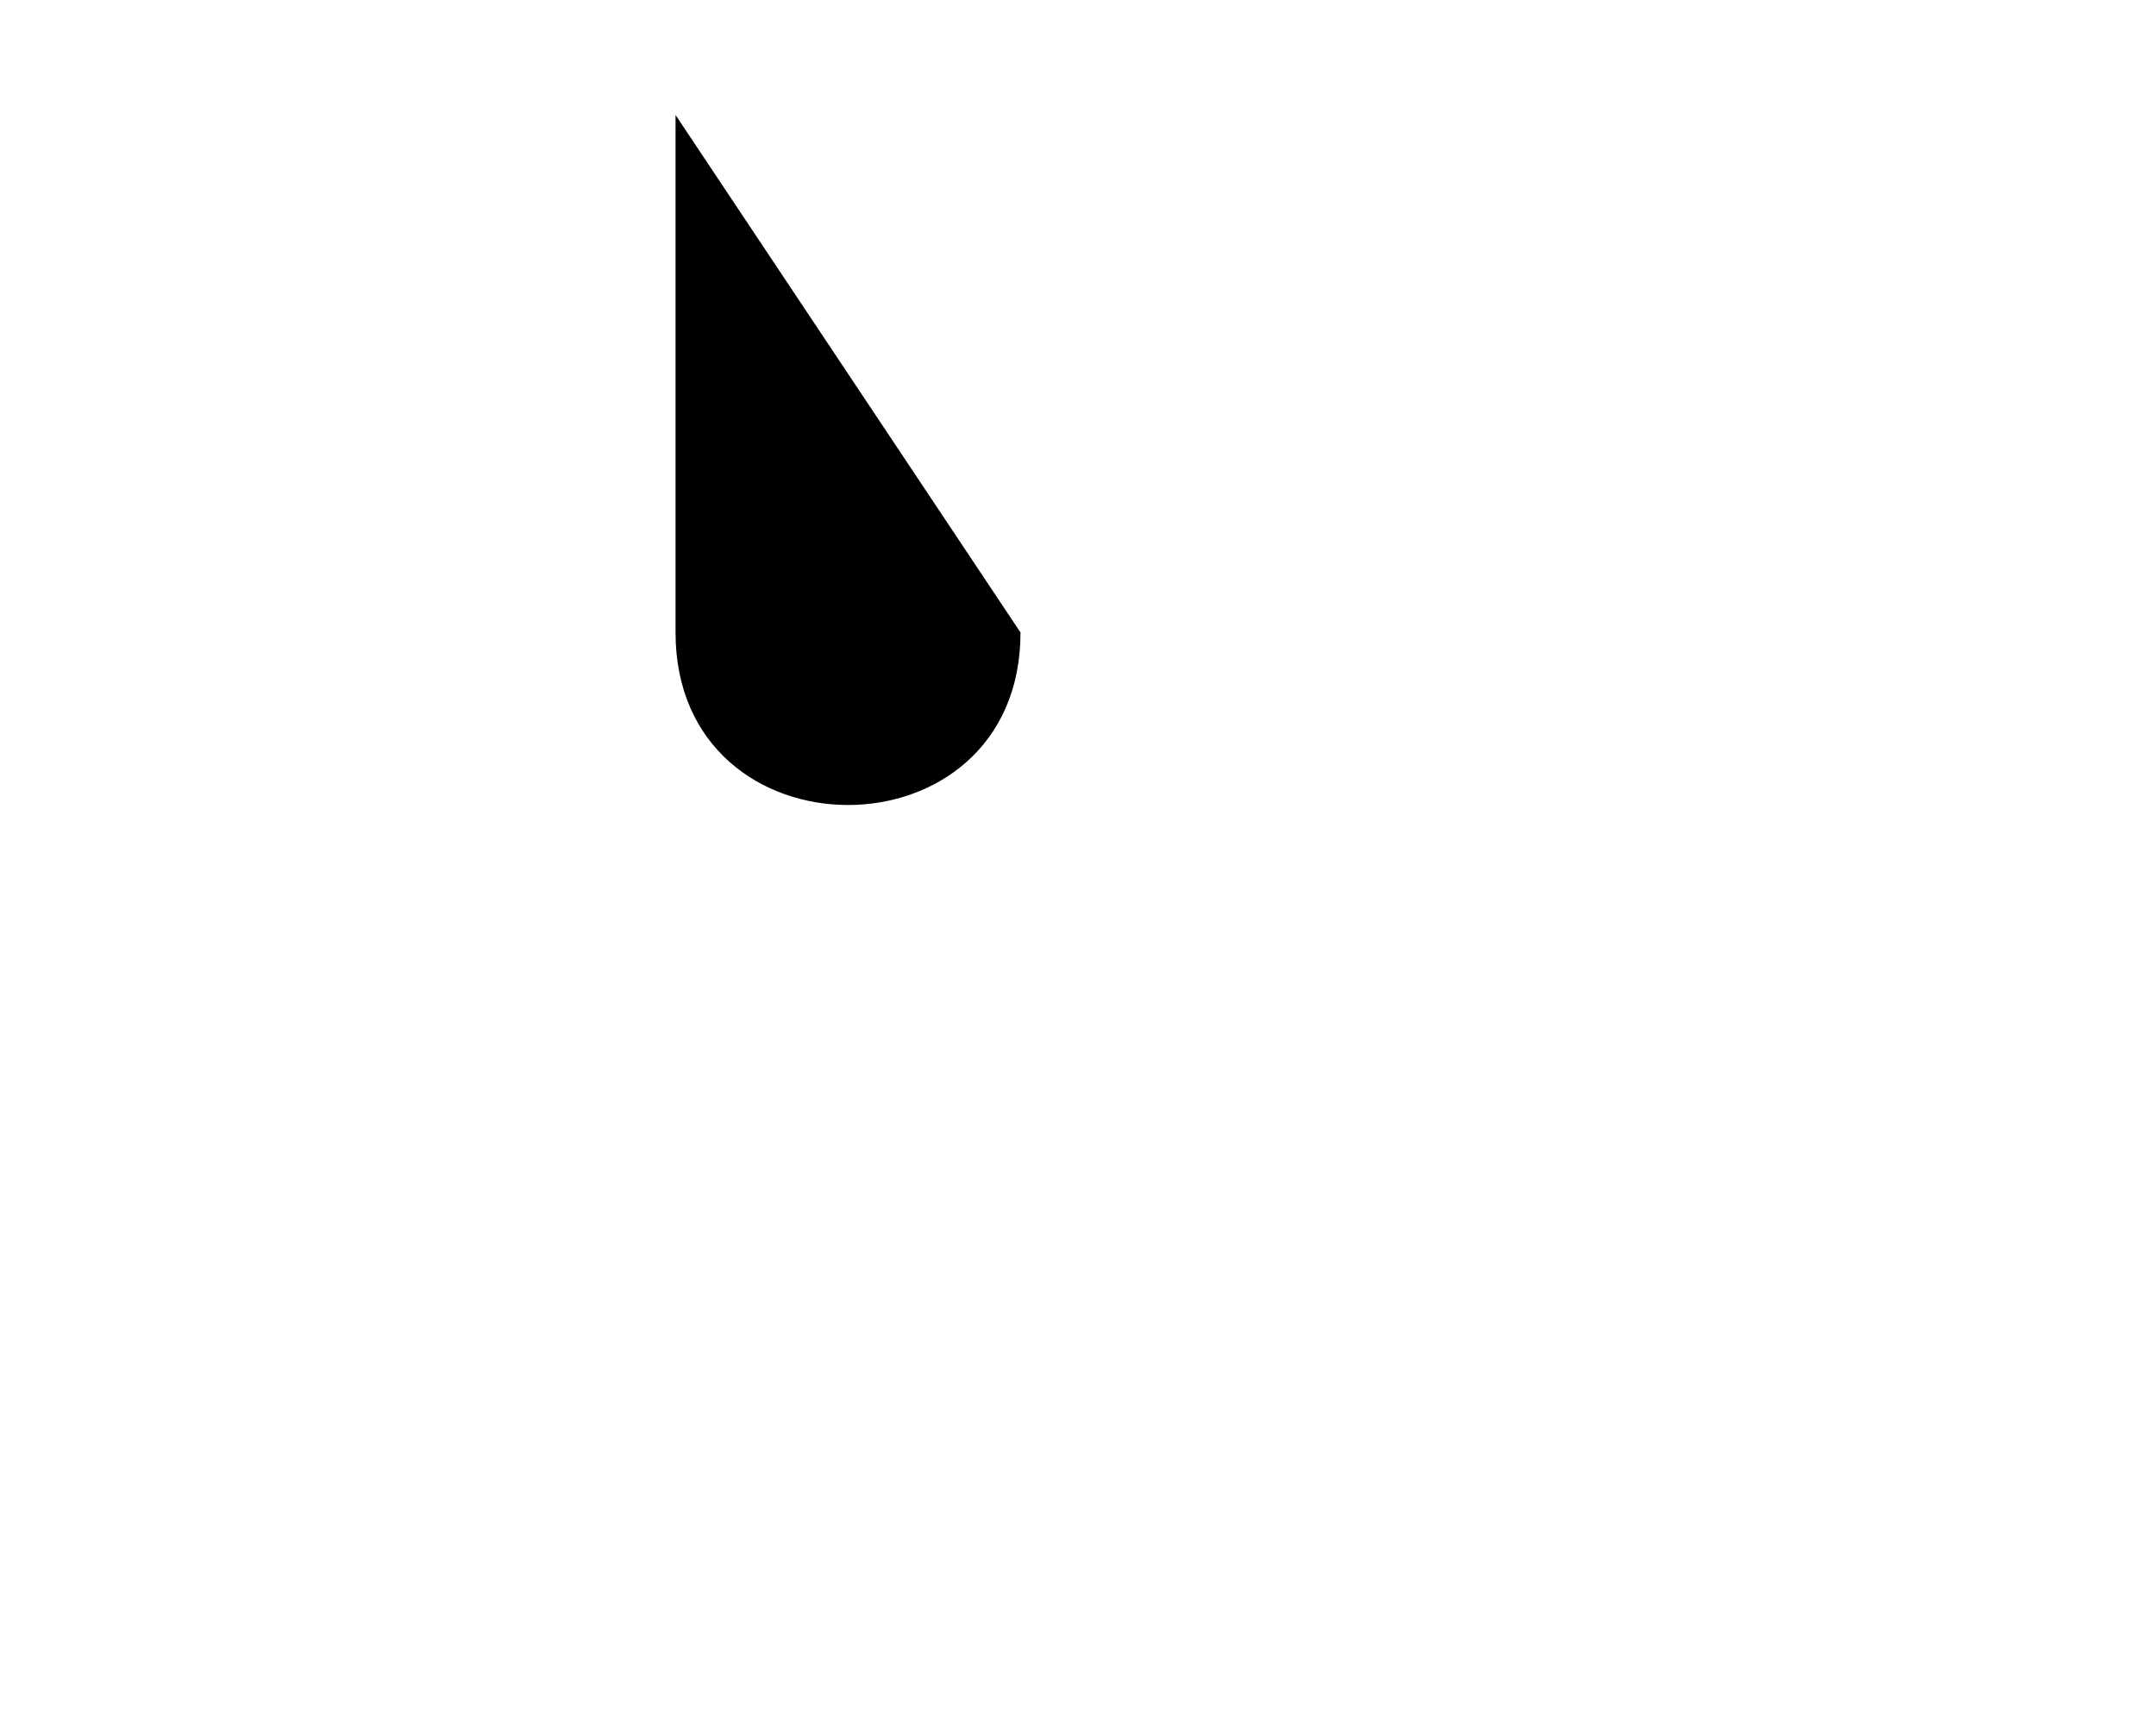
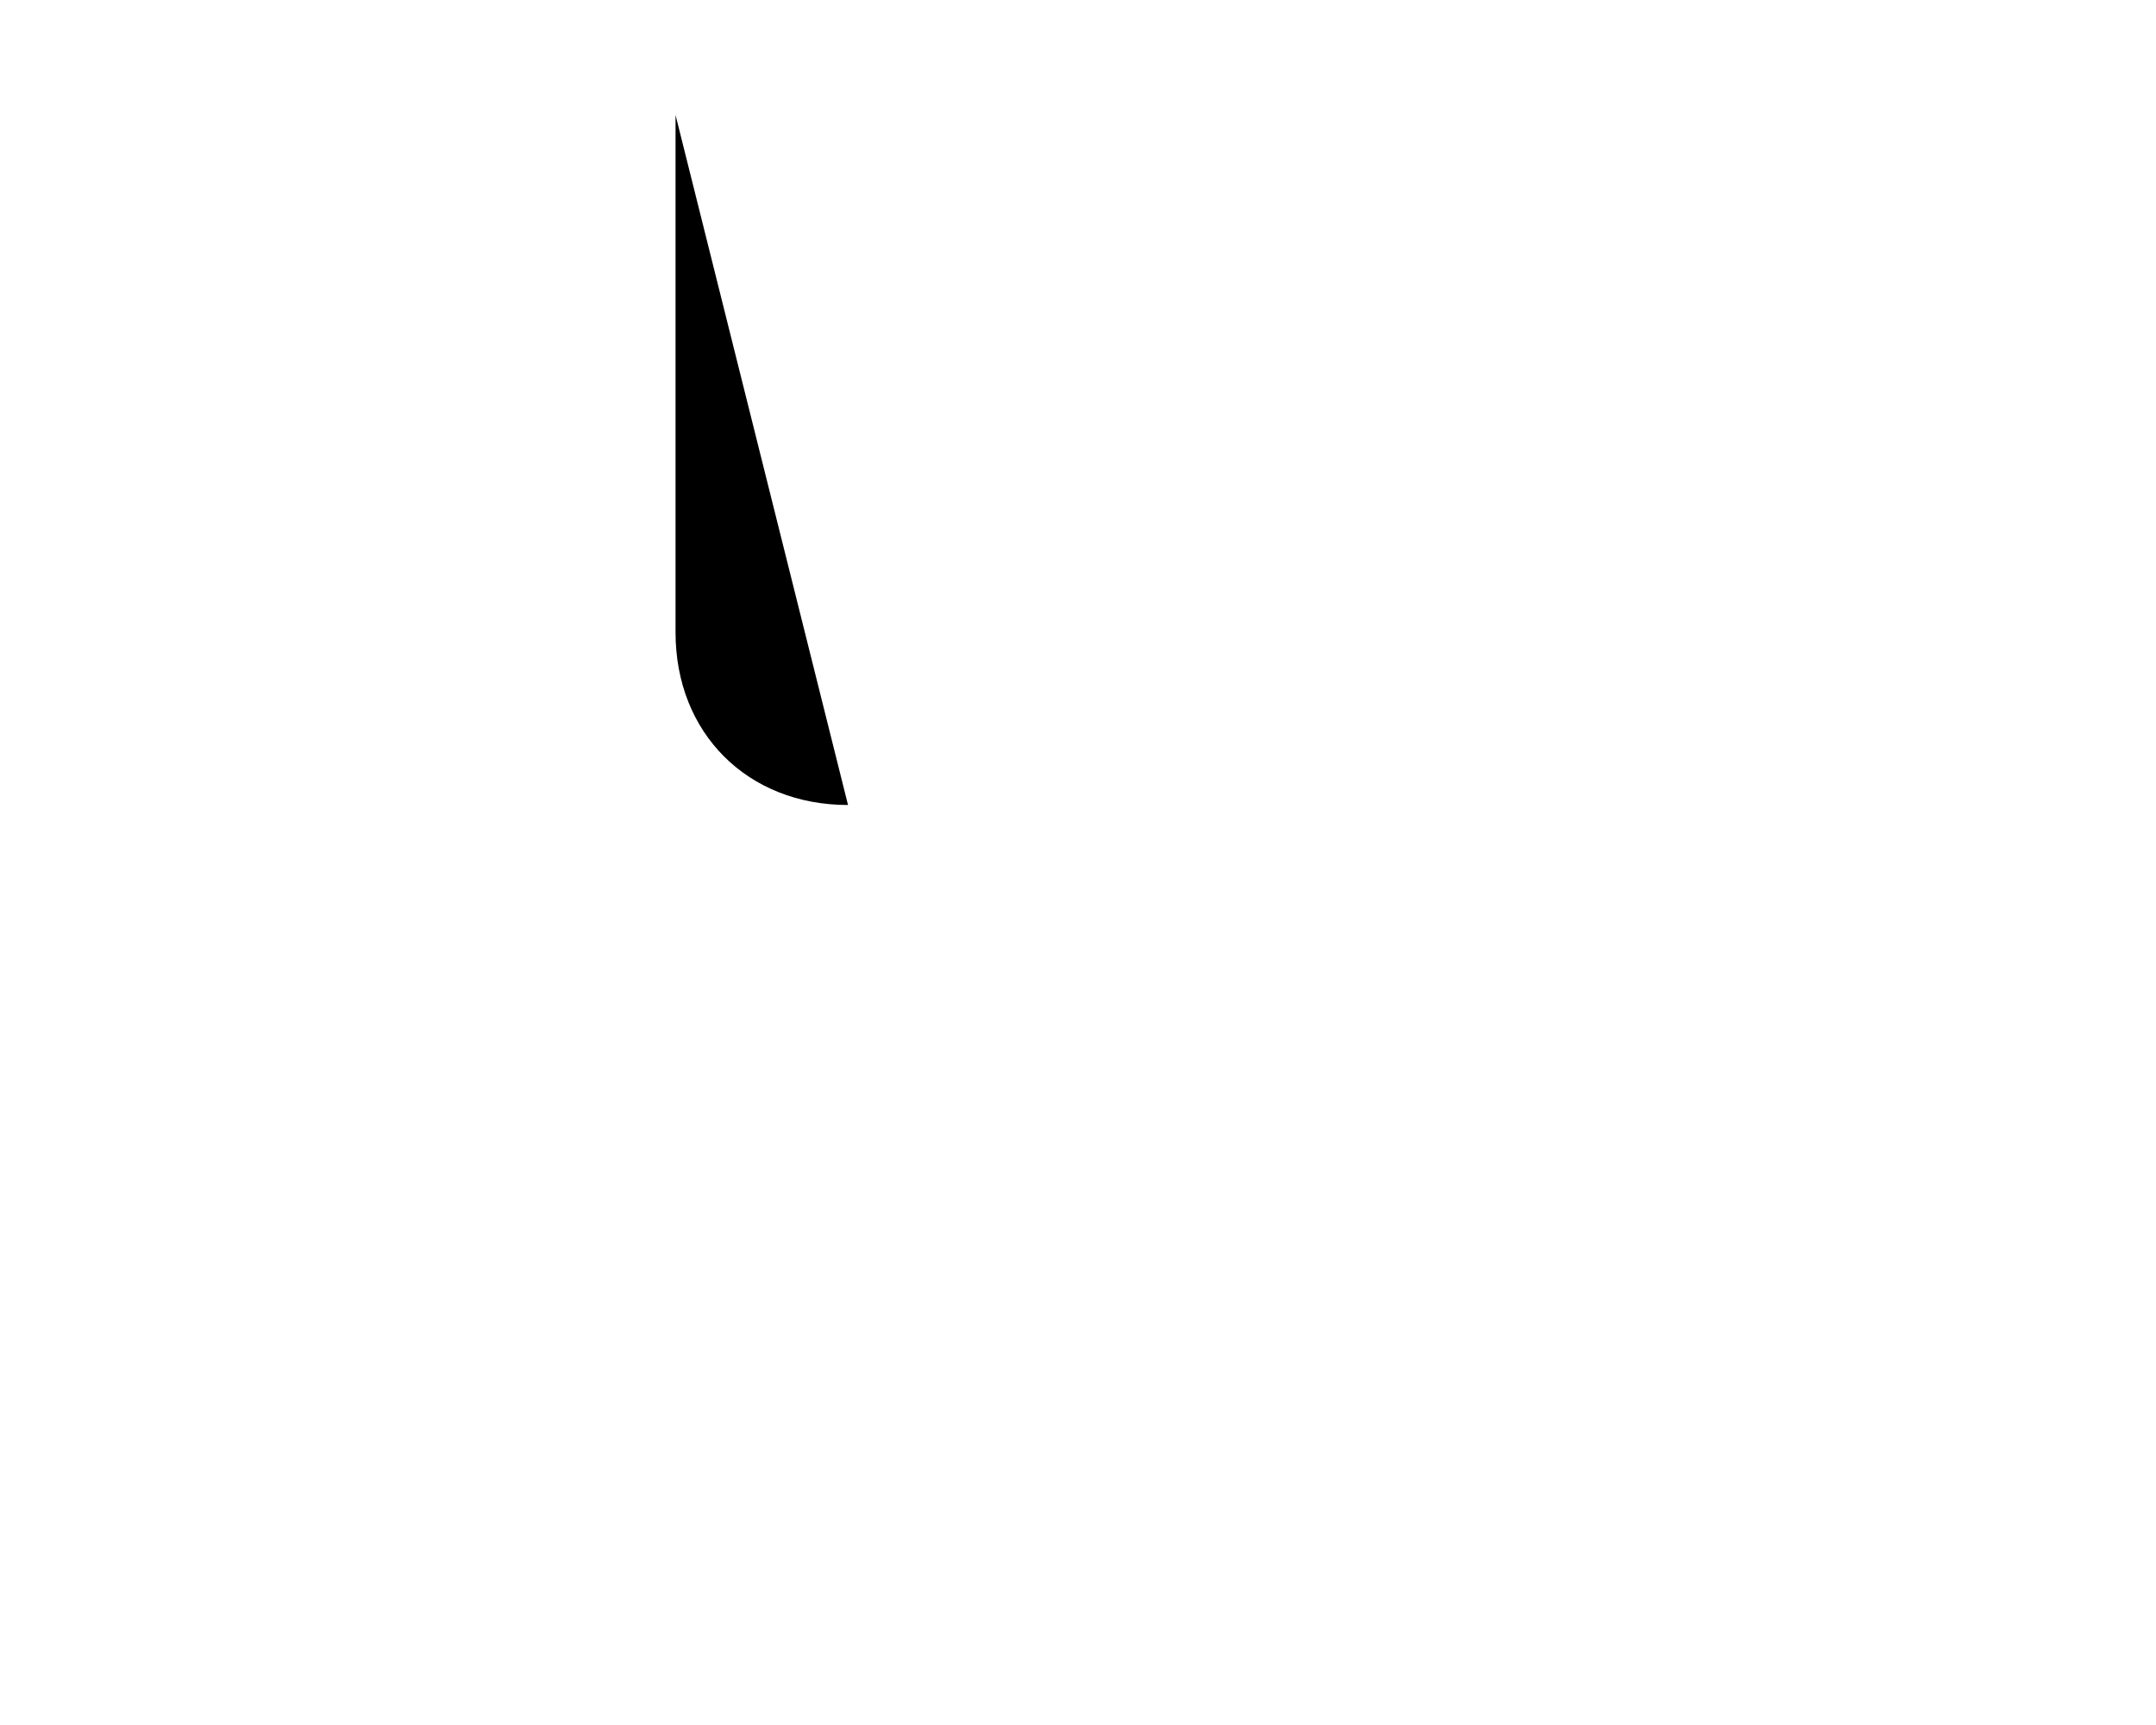
<svg xmlns="http://www.w3.org/2000/svg" xmlns:html="http://www.w3.org/1999/xhtml" width="25cm" height="20cm" viewBox="4 -2 6 30" version="1.1">
  <defs>
    <html:link href="svg.css" type="text/css" rel="stylesheet" />
  </defs>
-   <path class="Stroke" d="   M0,0   L0,9   C0,13 6,13 6,9 " />
+   <path class="Stroke" d="   M0,0   L0,9   C0,10.75 1.25,12 3,12 " />
</svg>
